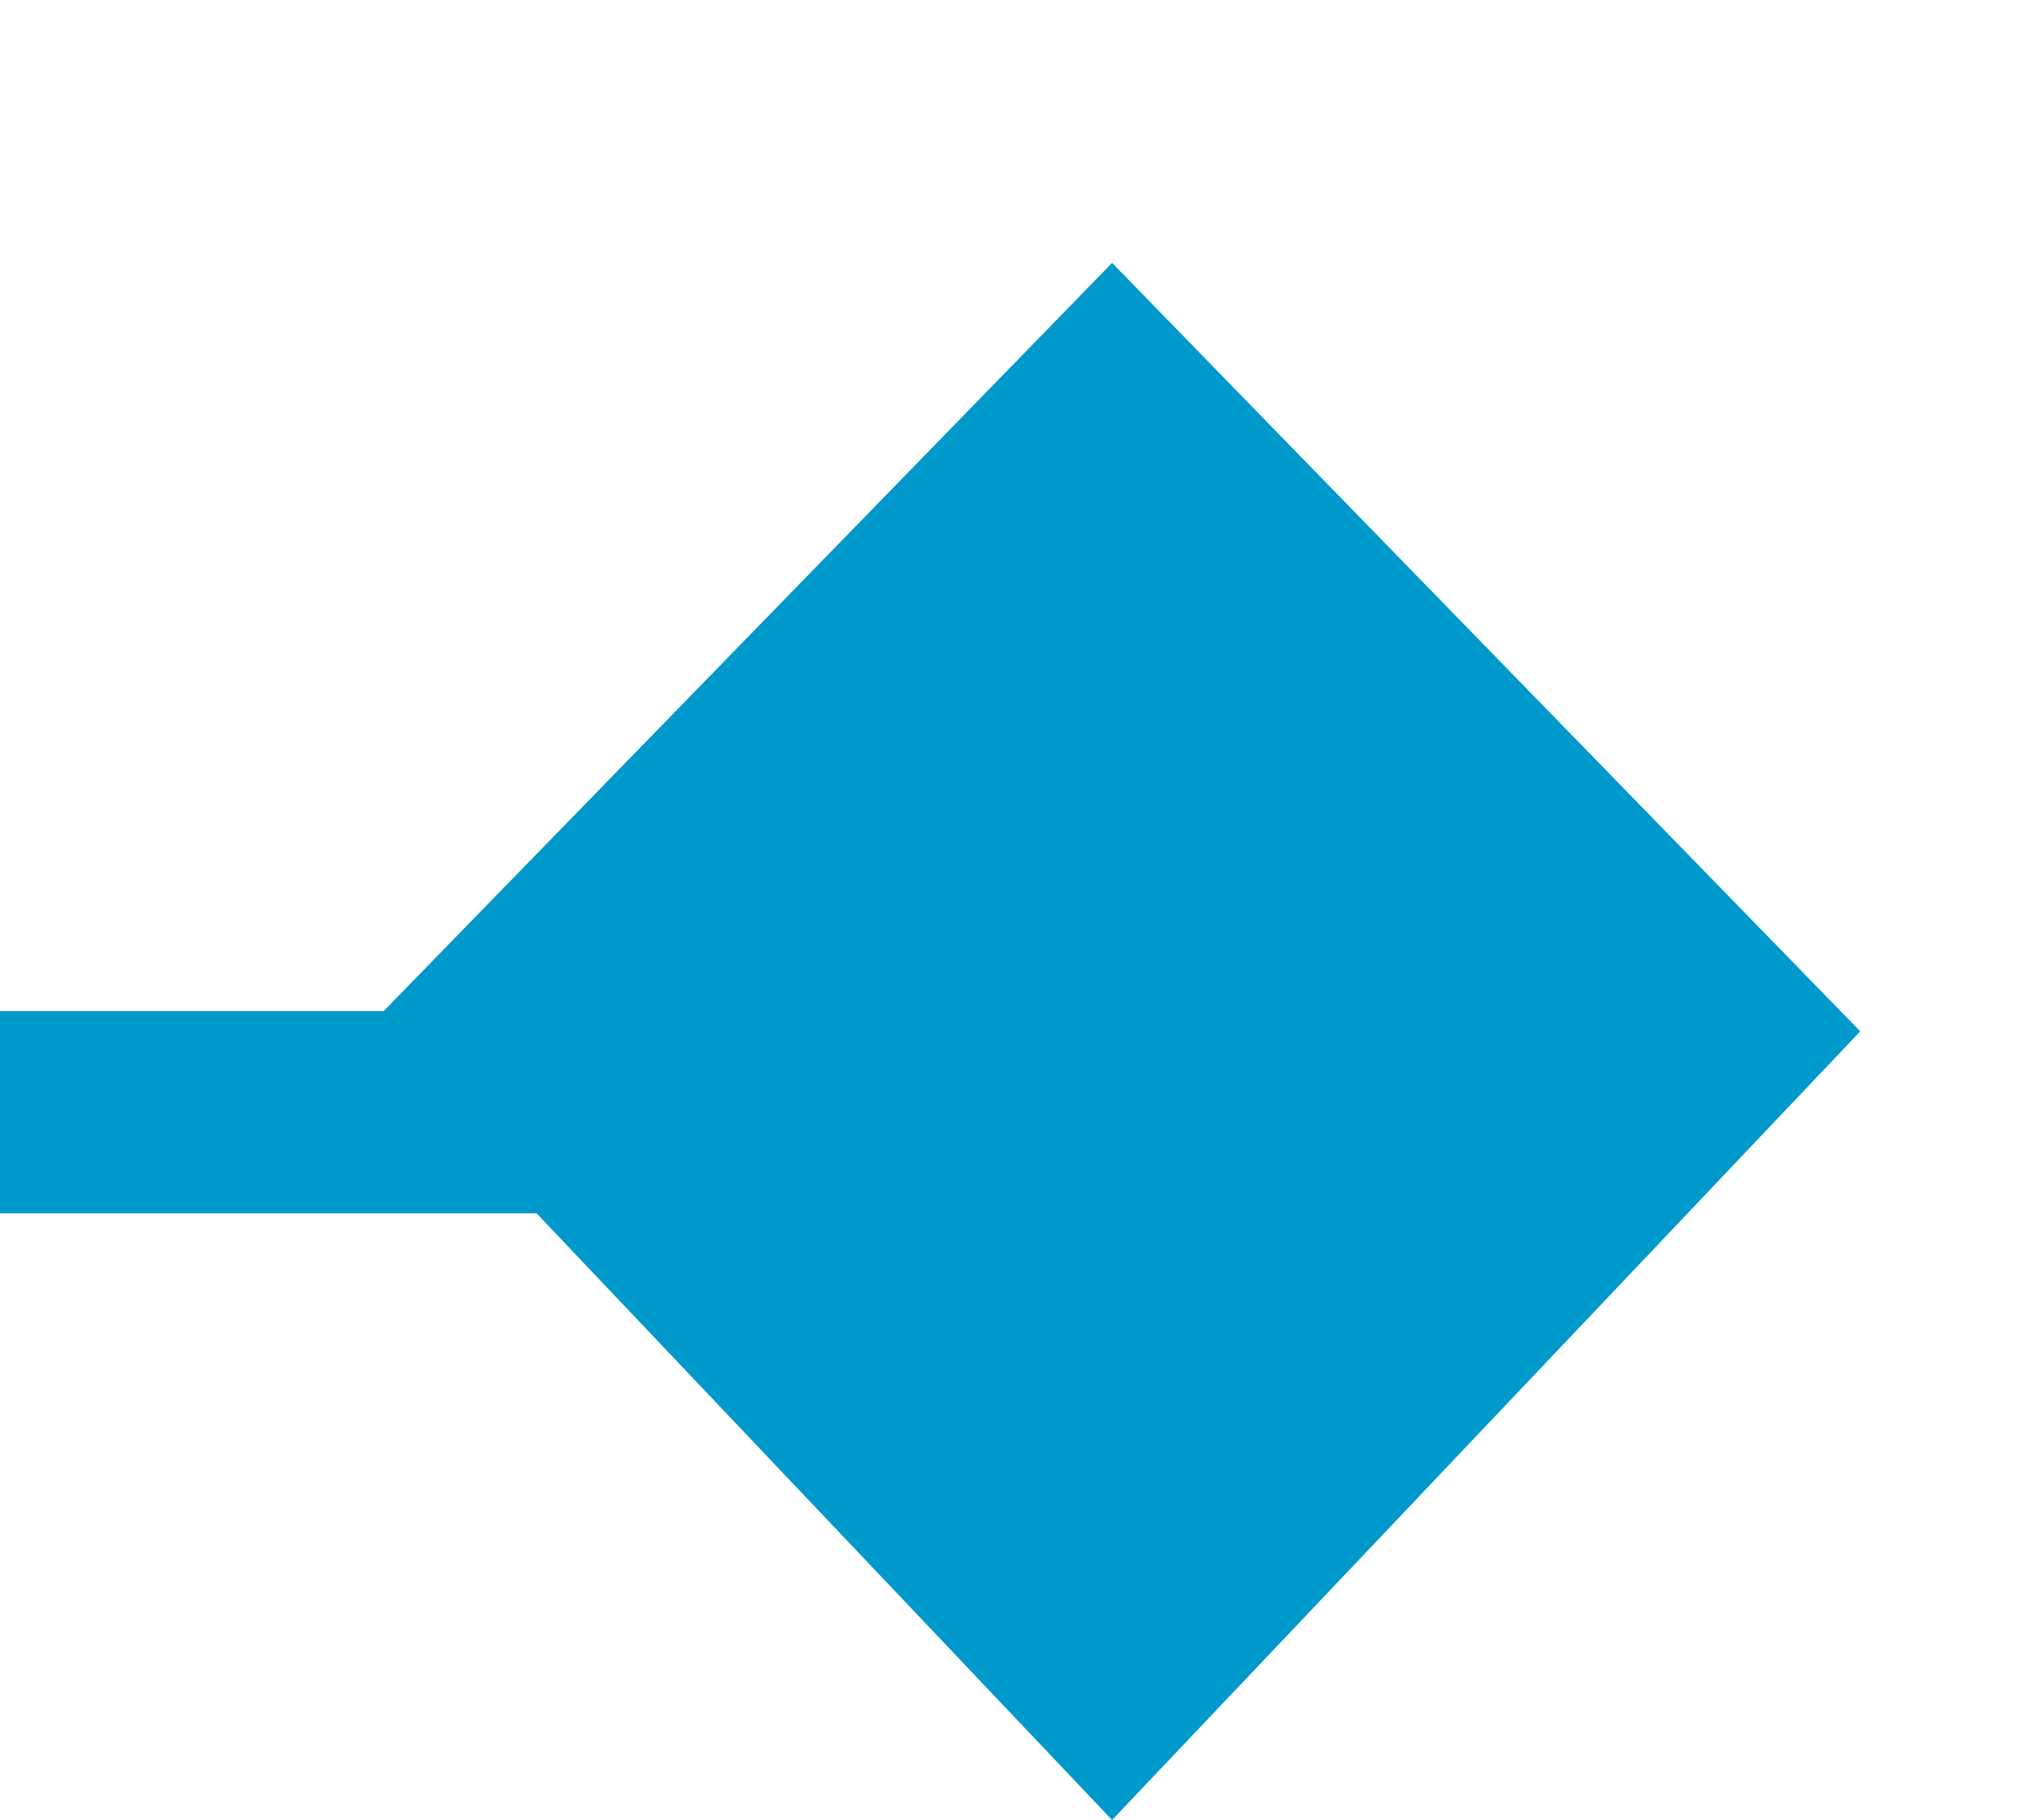
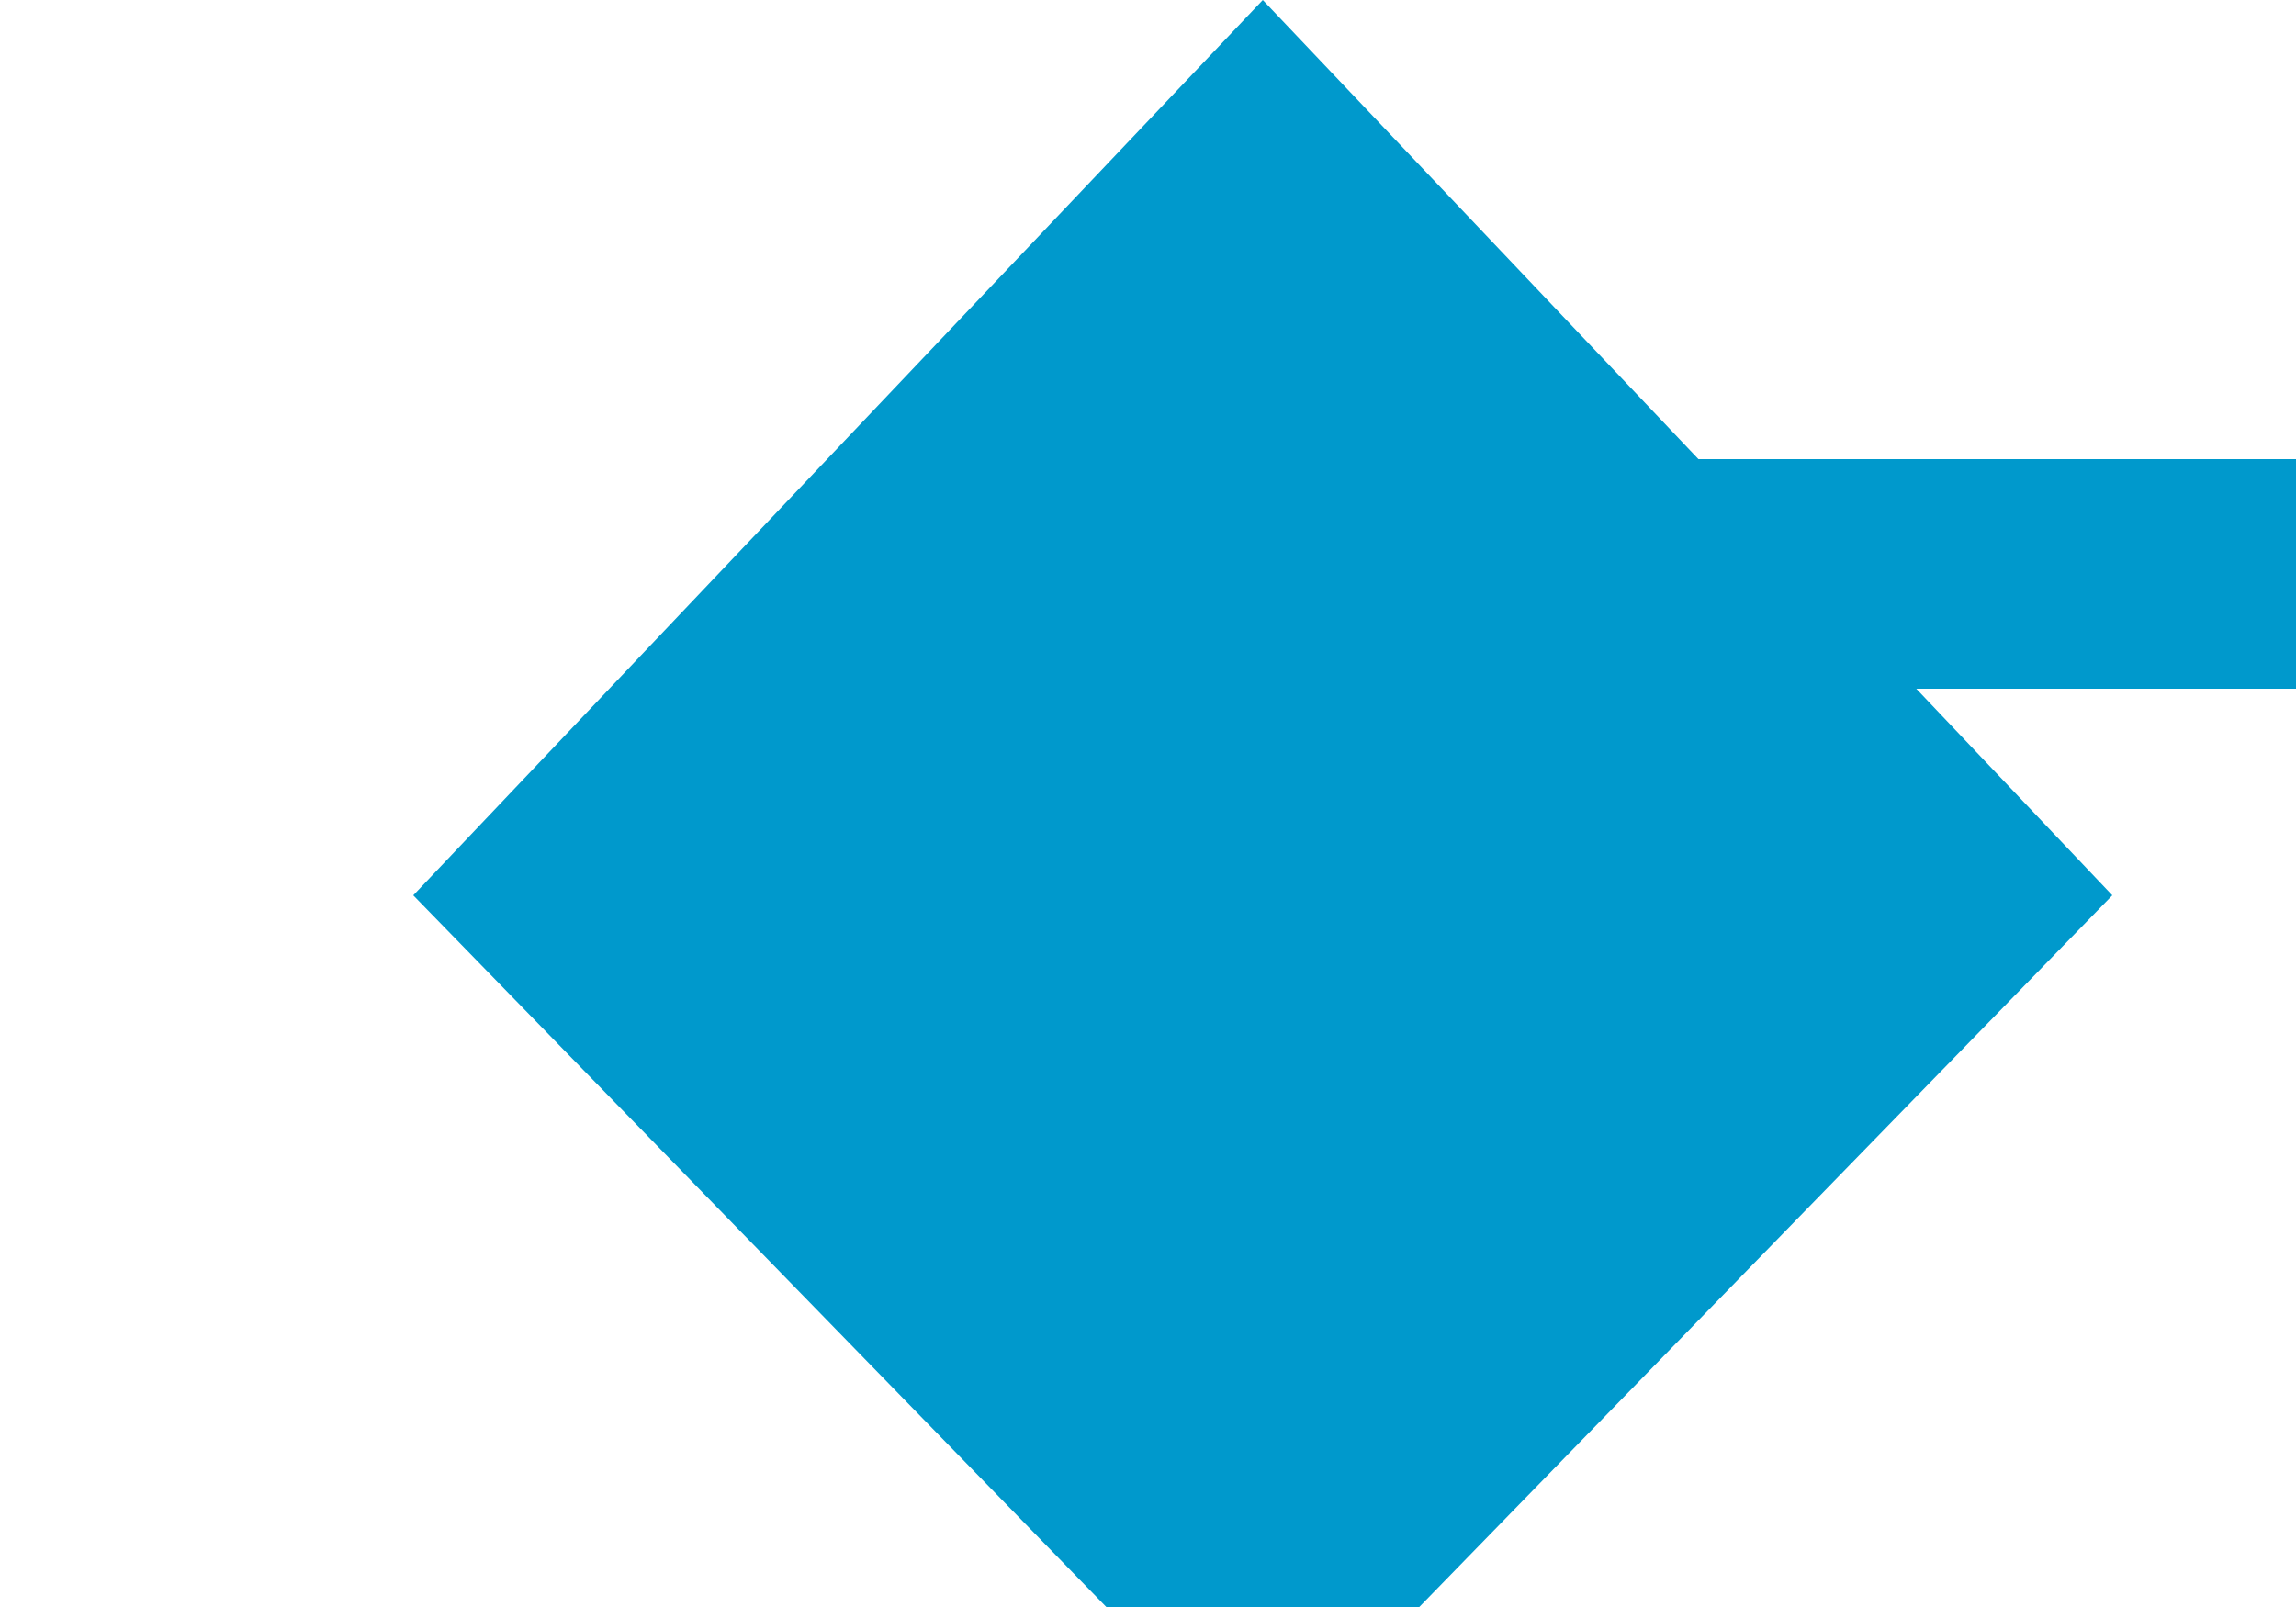
- <svg xmlns="http://www.w3.org/2000/svg" version="1.1" width="10px" height="9px" preserveAspectRatio="xMinYMid meet" viewBox="754 528  10 7">
-   <path d="M 709 532.5  L 757 532.5  A 2 2 0 0 1 759.5 534.5 L 759.5 535  " stroke-width="1" stroke="#0099cc" fill="none" />
-   <path d="M 755.8 532.1  L 759.5 536  L 763.2 532.1  L 759.5 528.3  L 755.8 532.1  Z " fill-rule="nonzero" fill="#0099cc" stroke="none" />
+ <svg xmlns="http://www.w3.org/2000/svg" version="1.1" width="10px" height="7px" preserveAspectRatio="xMinYMid meet" viewBox="557 594  10 5">
+   <path d="M 599 595.5  L 563 595.5  A 1 1 0 0 1 562.5 594.5 L 562.5 594  " stroke-width="1" stroke="#0099cc" fill="none" />
+   <path d="M 566.2 596.9  L 562.5 593  L 558.8 596.9  L 562.5 600.7  L 566.2 596.9  Z " fill-rule="nonzero" fill="#0099cc" stroke="none" />
</svg>
